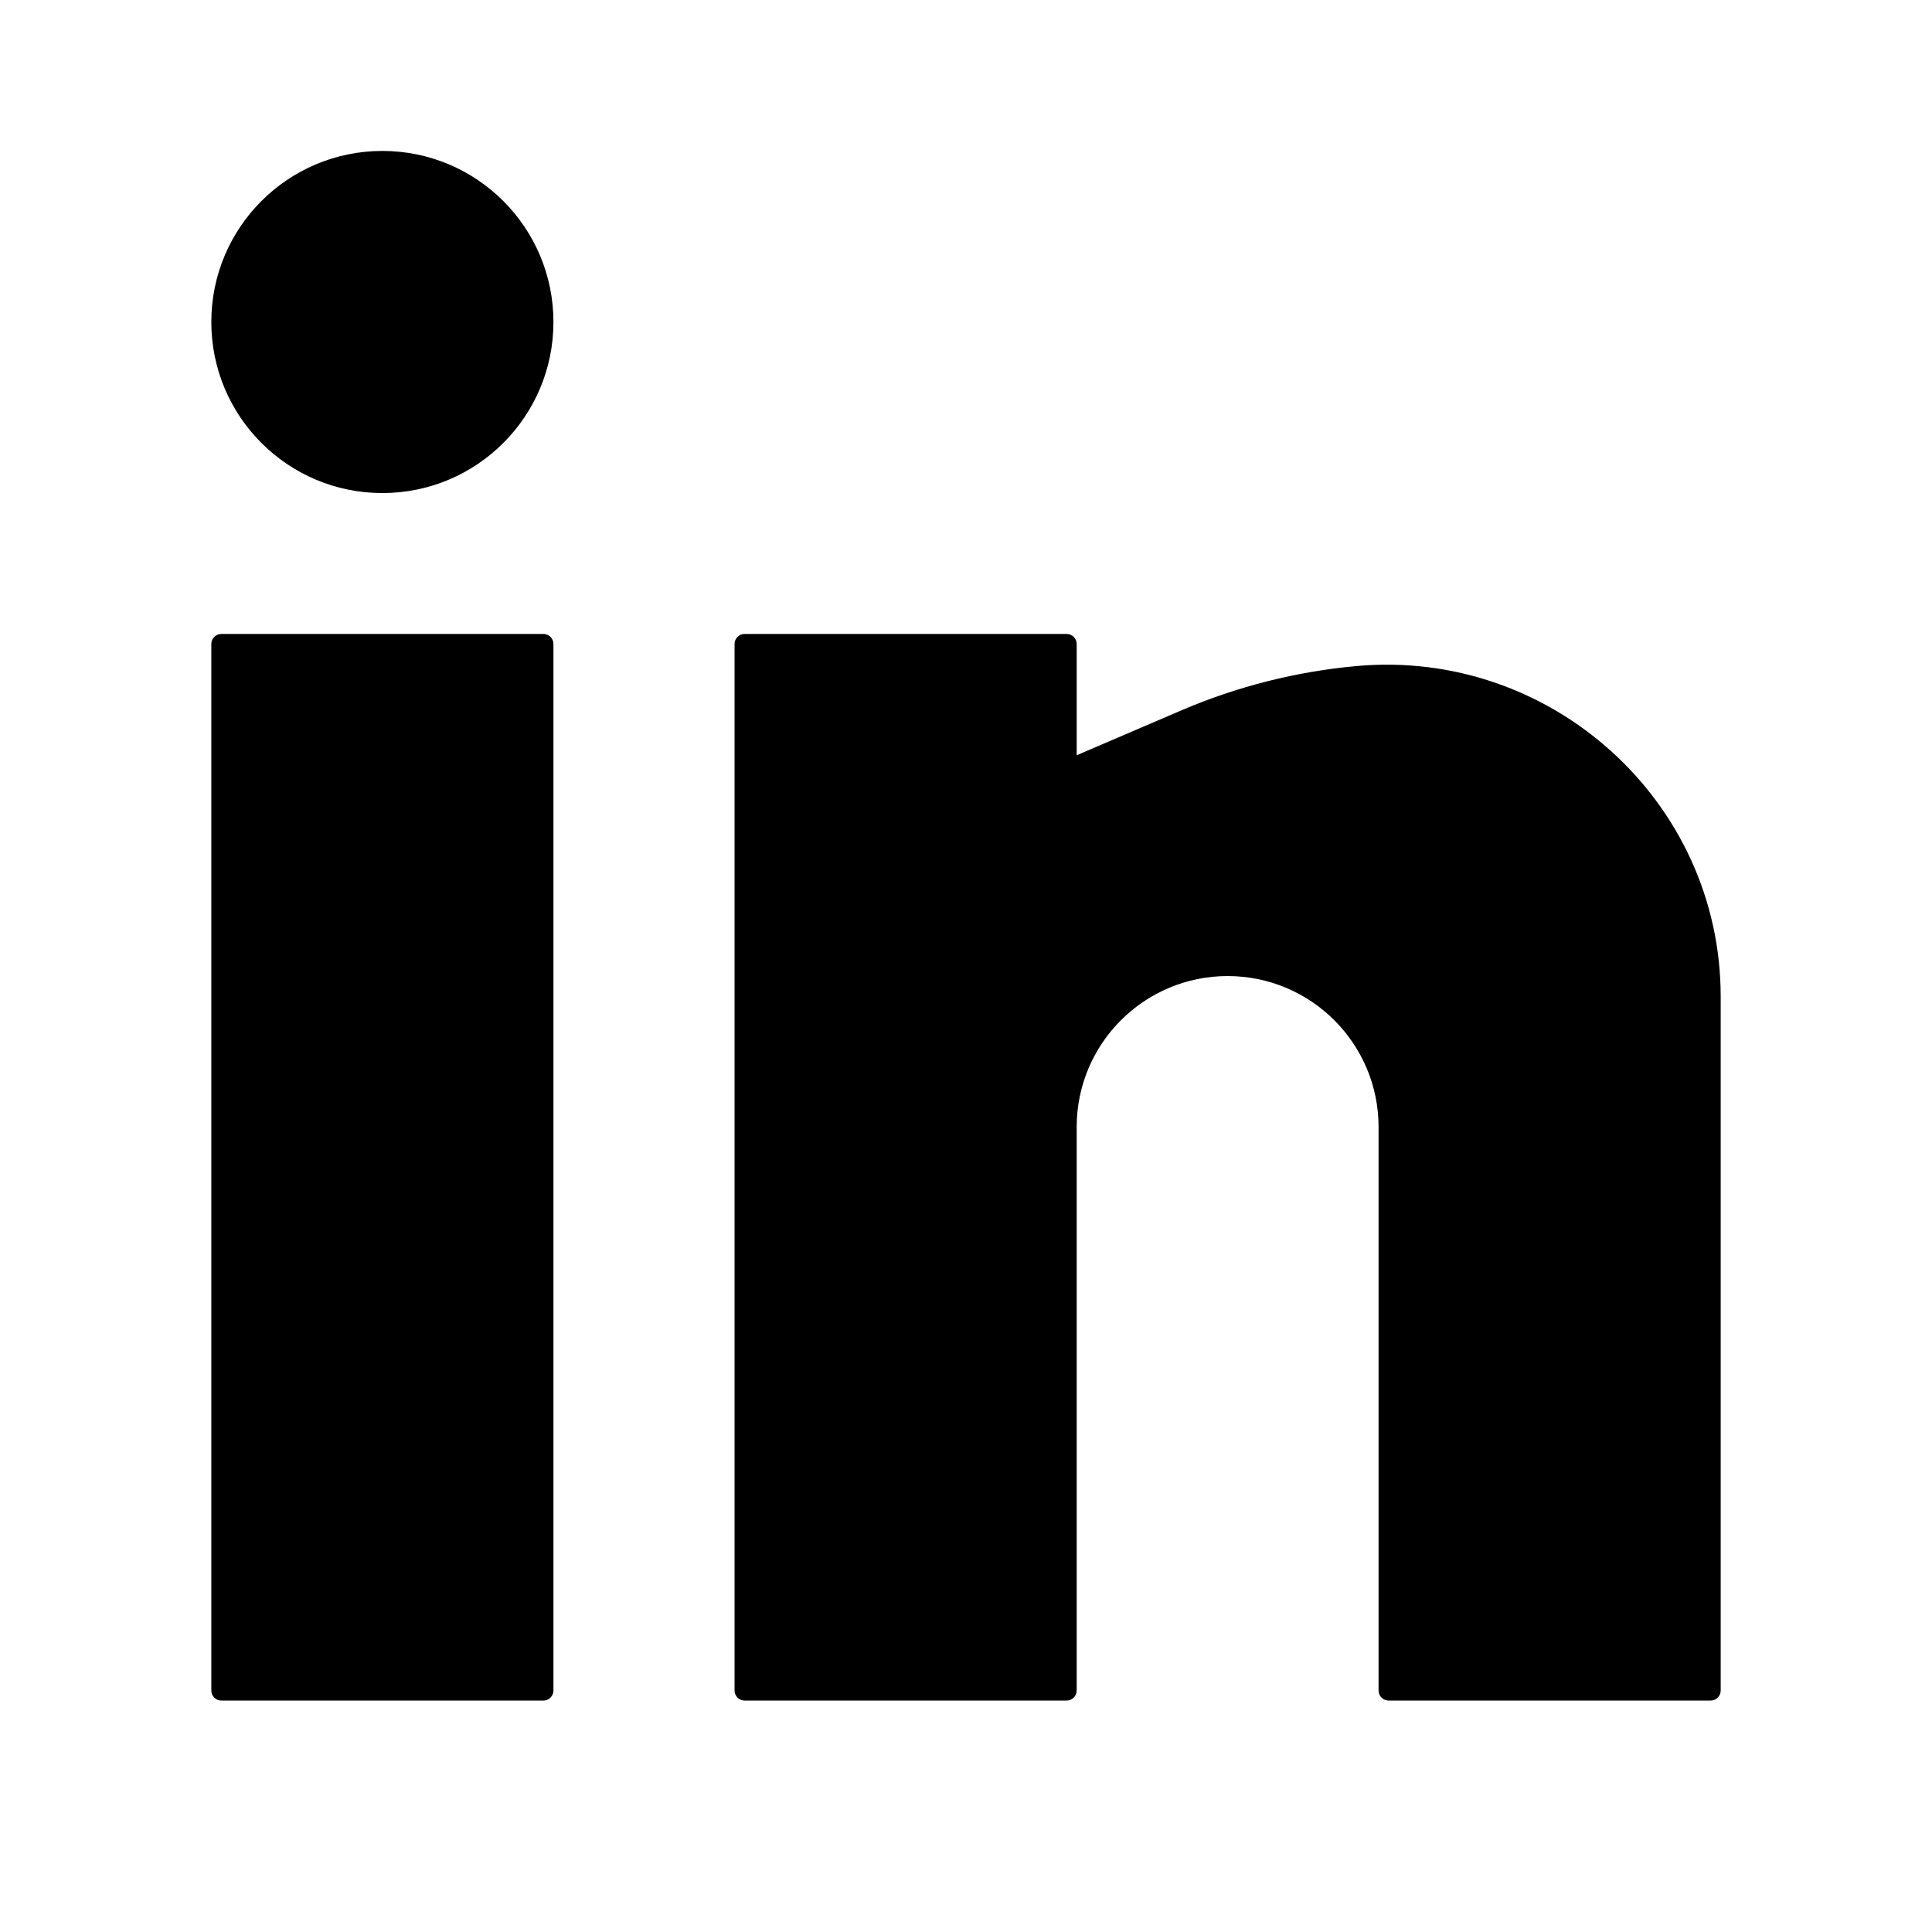
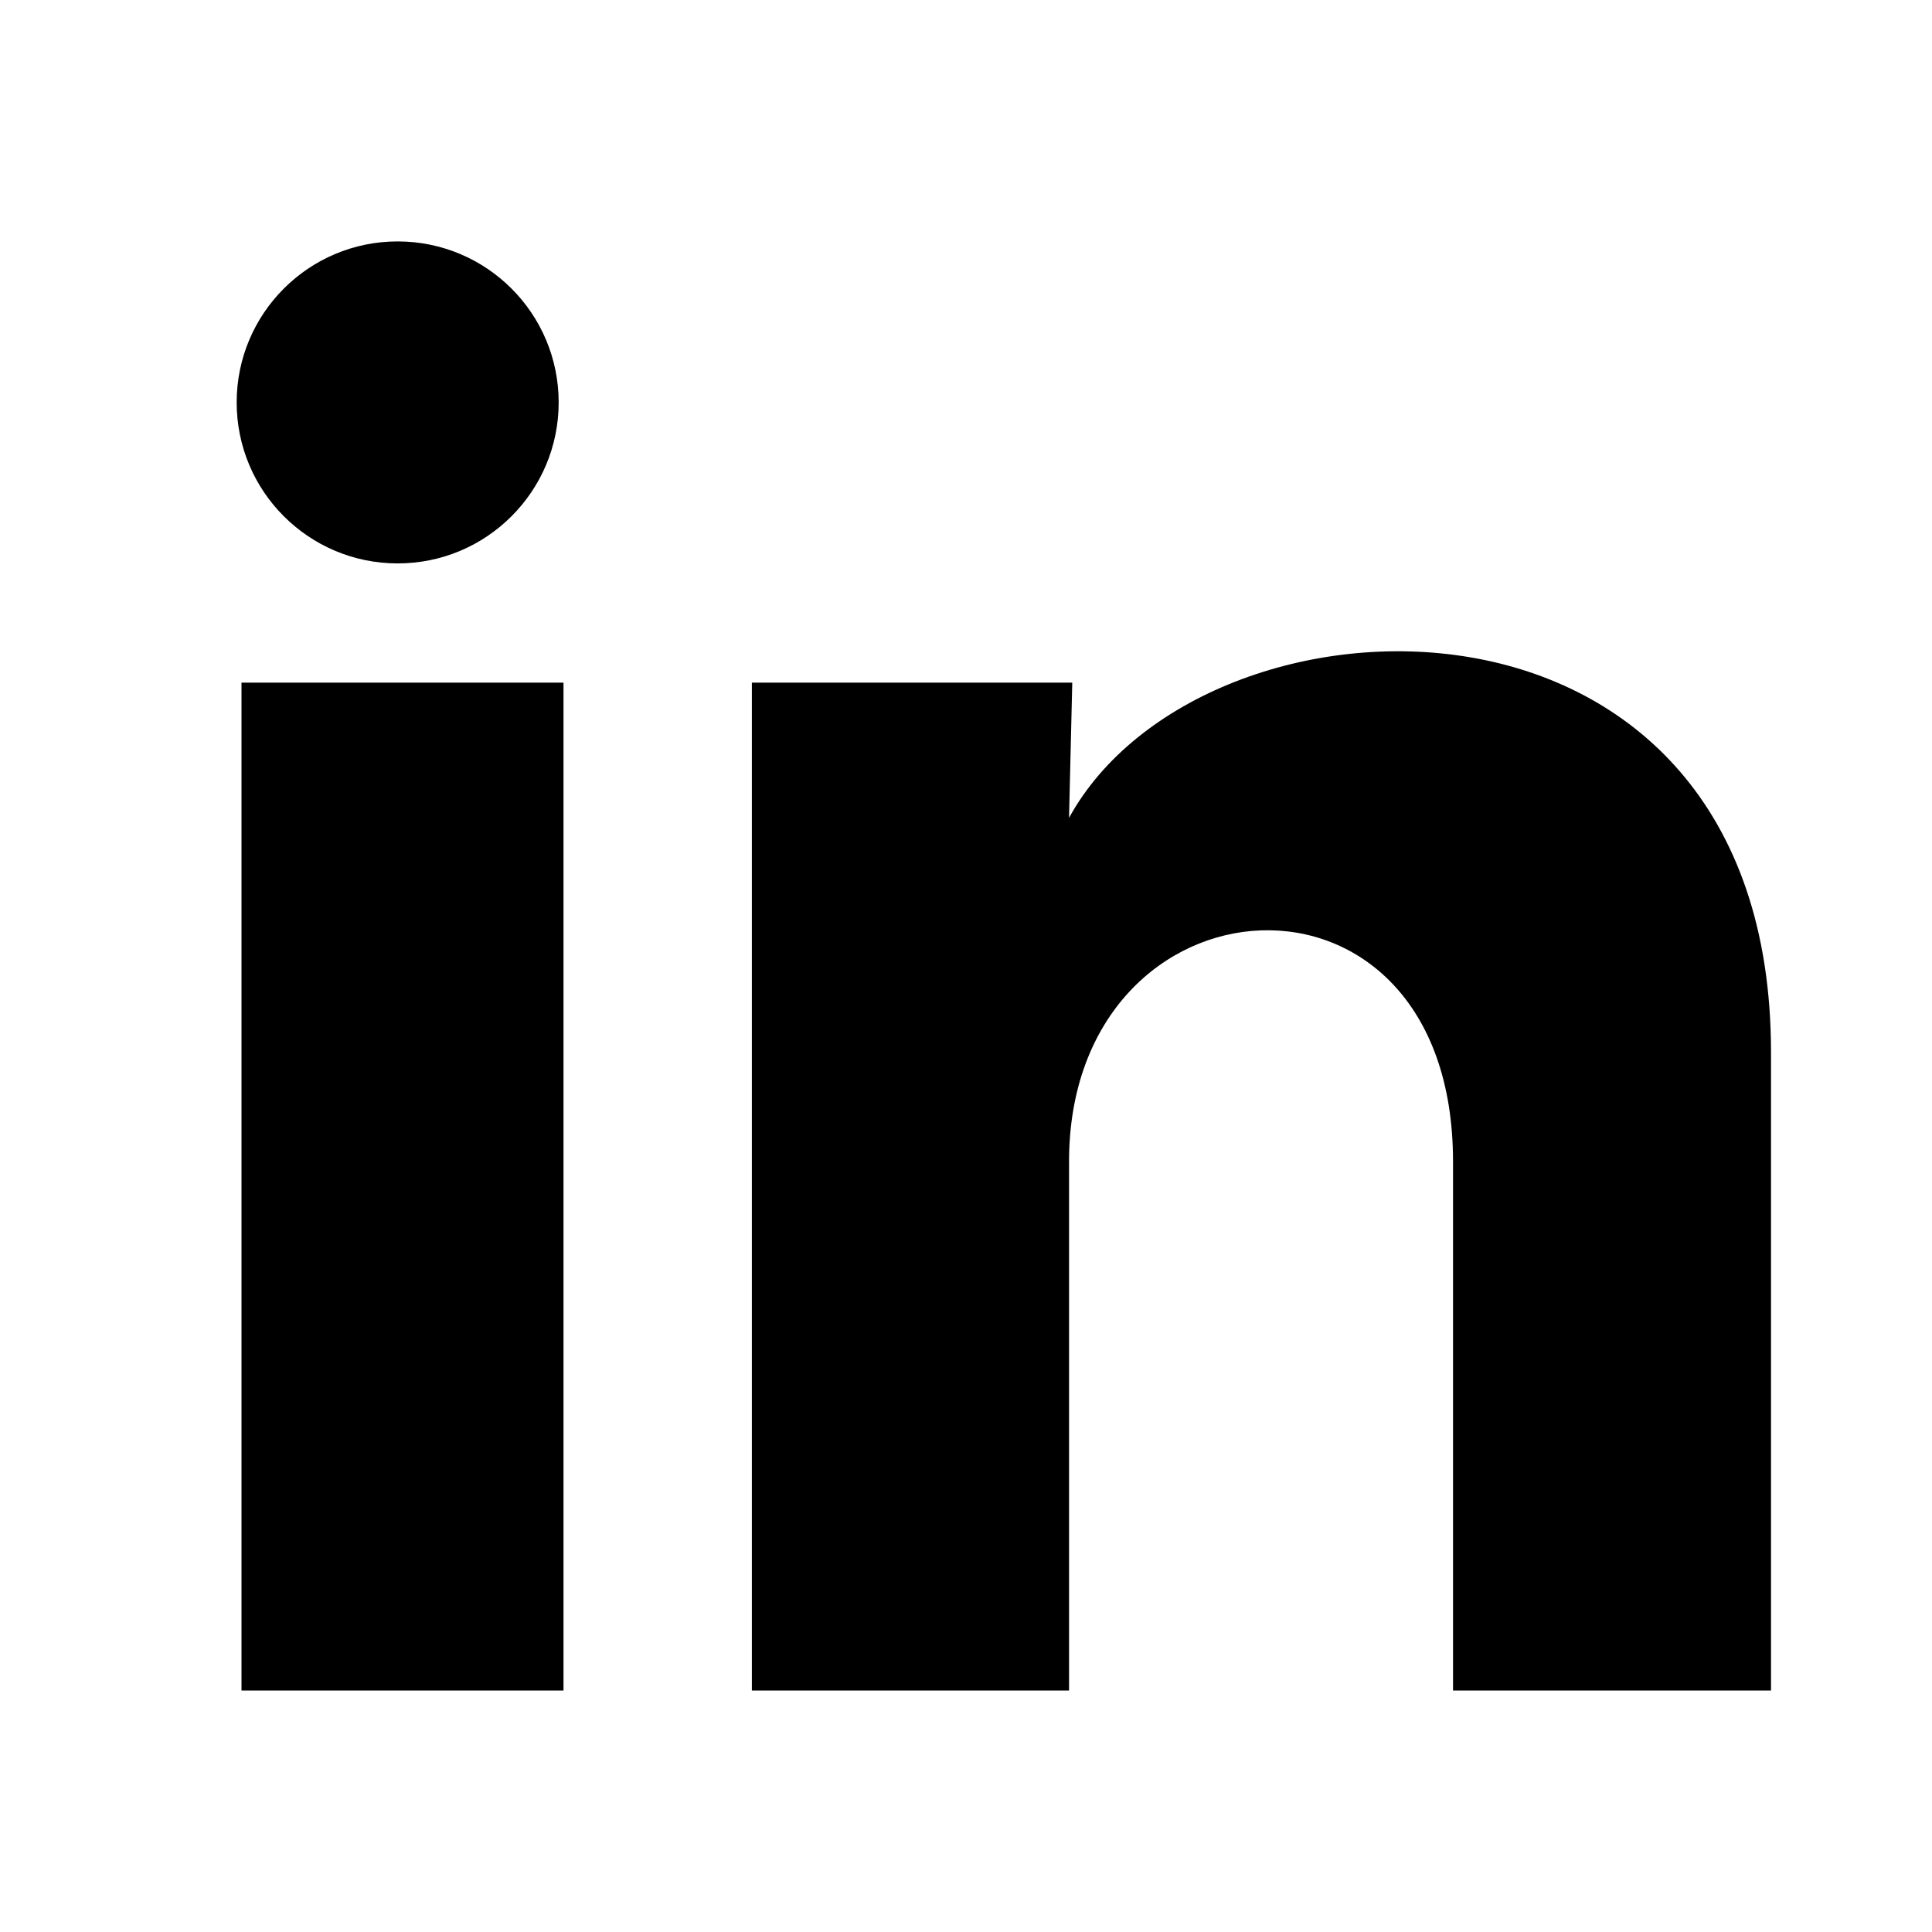
<svg xmlns="http://www.w3.org/2000/svg" width="24" height="24" viewBox="0 0 24 24">
-   <path fill="currentColor" d="M4.75 1.875a2.125 2.125 0 1 0 0 4.25a2.125 2.125 0 0 0 0-4.25Zm-2 6A.125.125 0 0 0 2.625 8v13c0 .069.056.125.125.125h4A.125.125 0 0 0 6.875 21V8a.125.125 0 0 0-.125-.125h-4Zm6.5 0A.125.125 0 0 0 9.125 8v13c0 .069.056.125.125.125h4a.125.125 0 0 0 .125-.125v-7a1.875 1.875 0 1 1 3.75 0v7c0 .069.056.125.125.125h4a.125.125 0 0 0 .125-.125v-8.62c0-2.427-2.11-4.325-4.525-4.106a7.168 7.168 0 0 0-2.169.548l-1.306.56V8a.125.125 0 0 0-.125-.125h-4Z" />
+   <path fill="currentColor" d="M6.94 5a2 2 0 1 1-4-.002a2 2 0 0 1 4 .002ZM7 8.48H3V21h4V8.48Zm6.32 0H9.34V21h3.94v-6.57c0-3.66 4.77-4 4.77 0V21H22v-7.93c0-6.17-7.06-5.94-8.72-2.91l.04-1.68Z" />
</svg>
